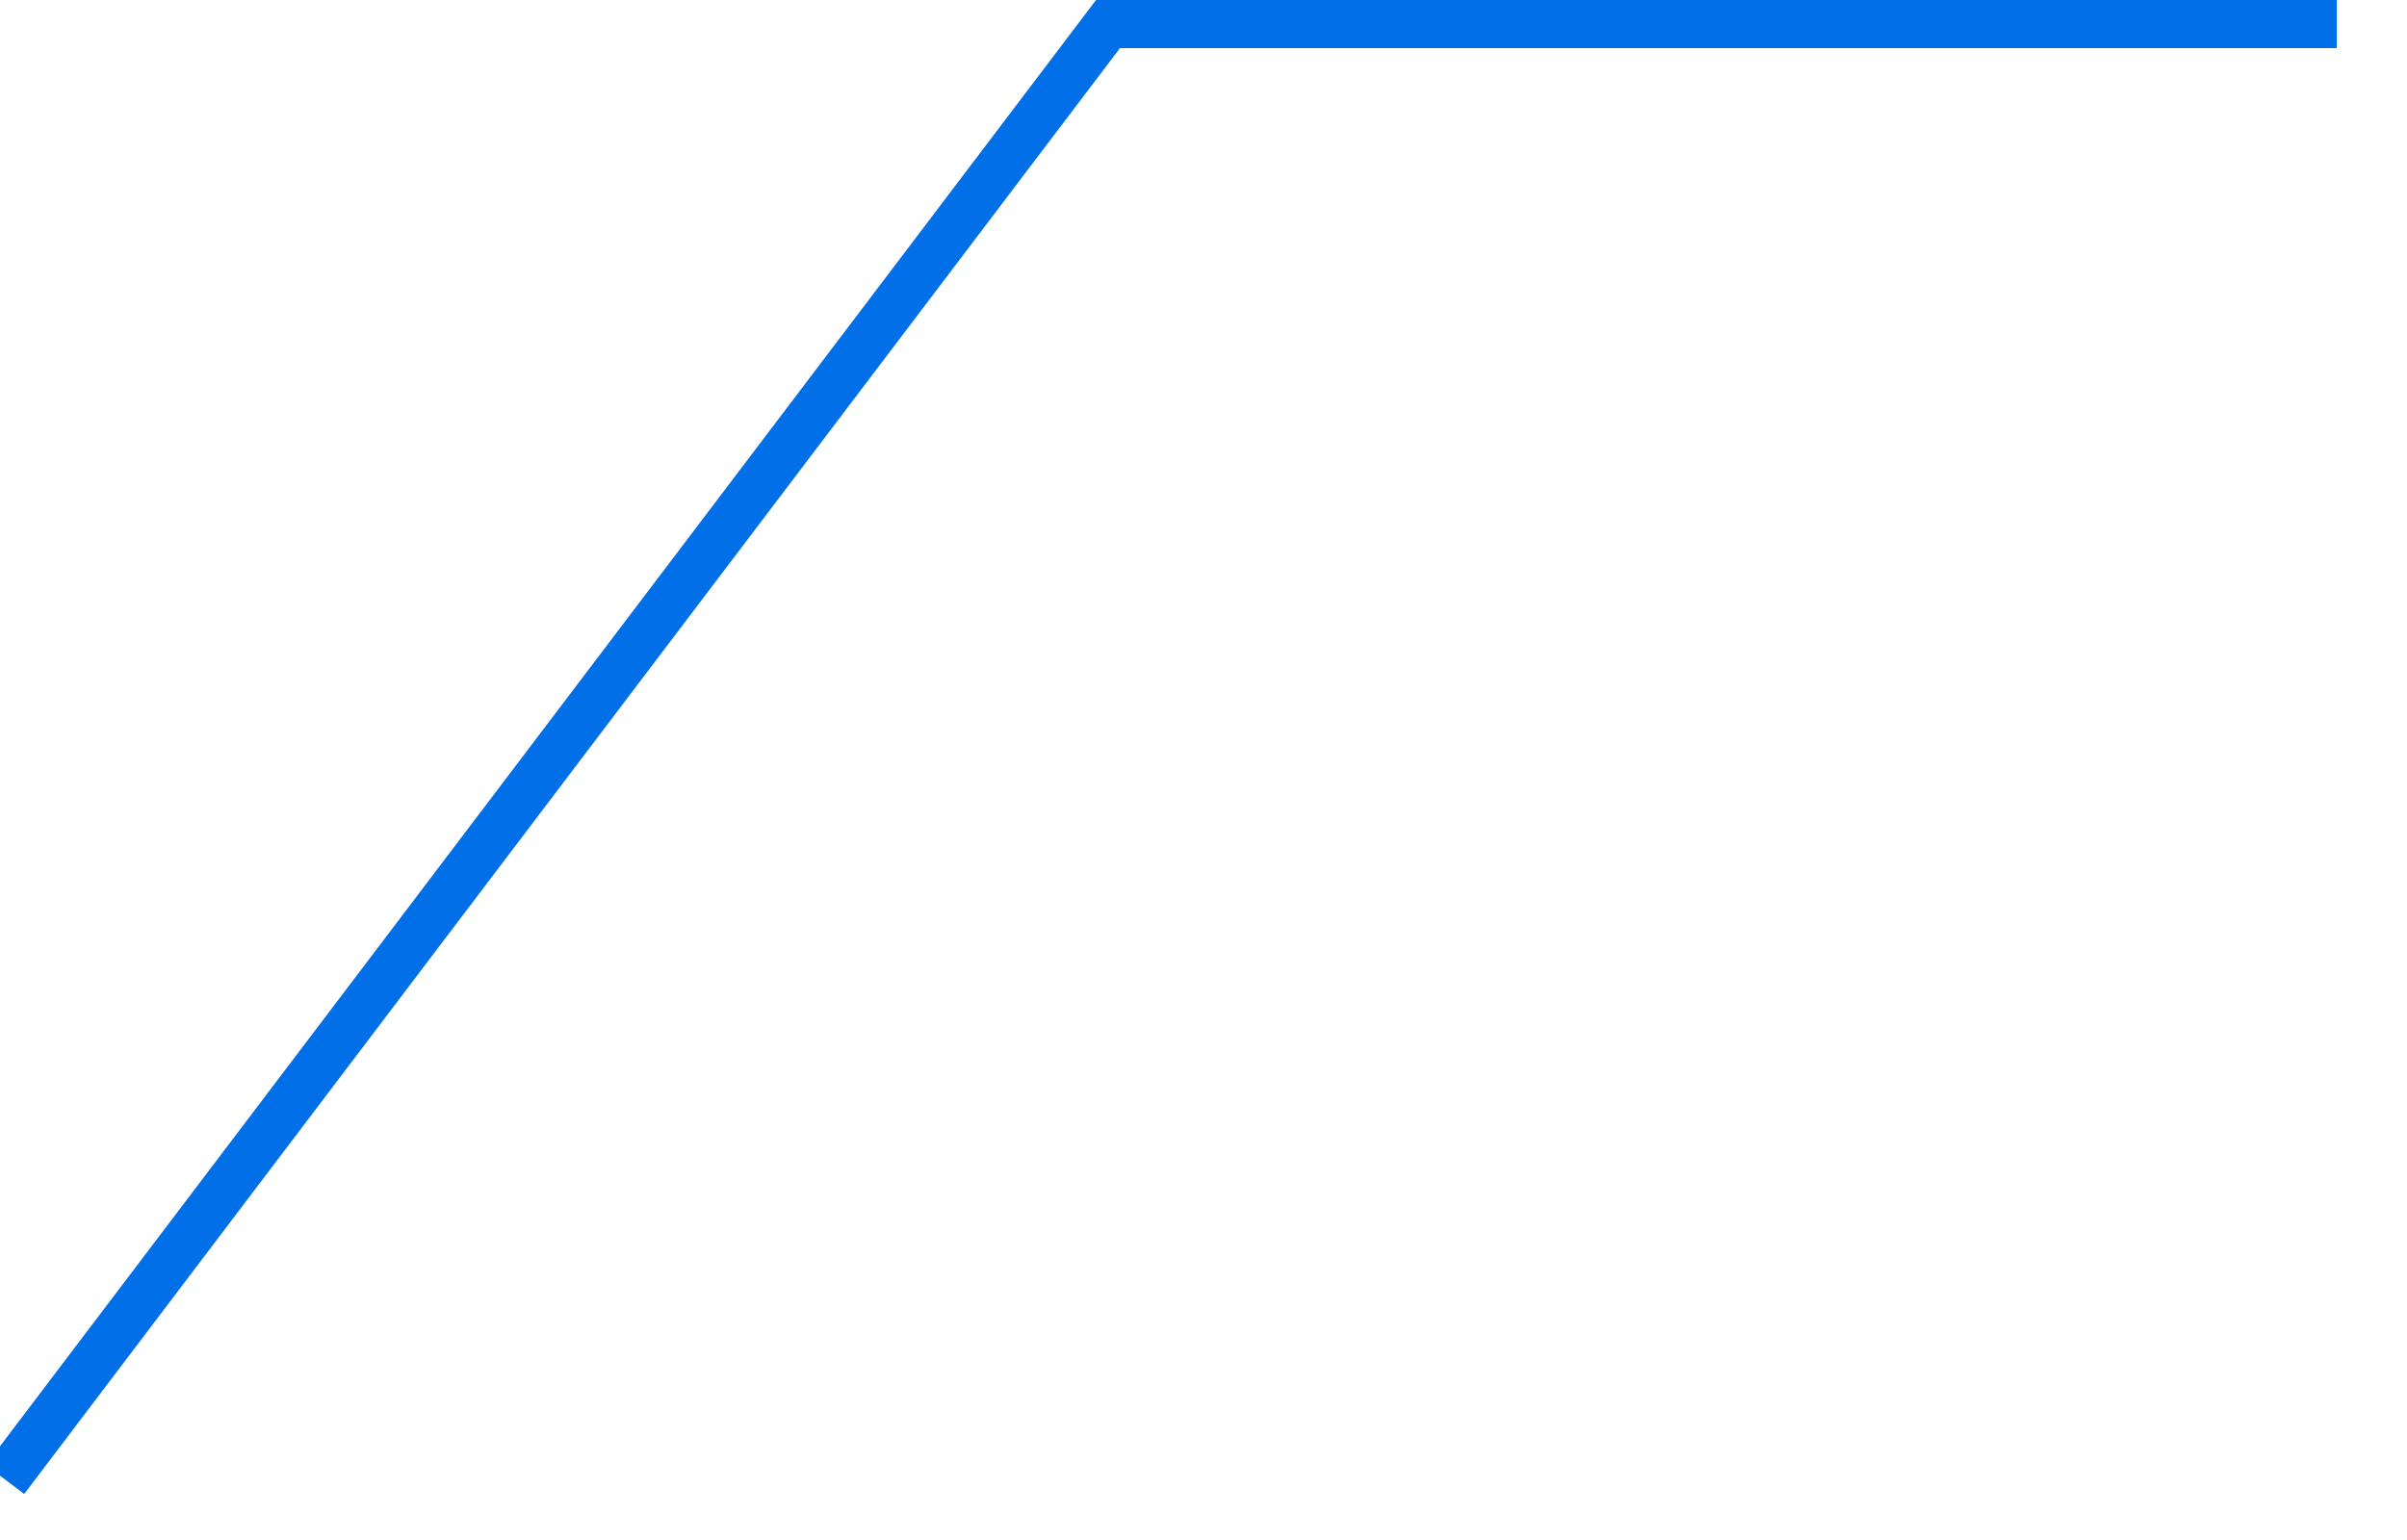
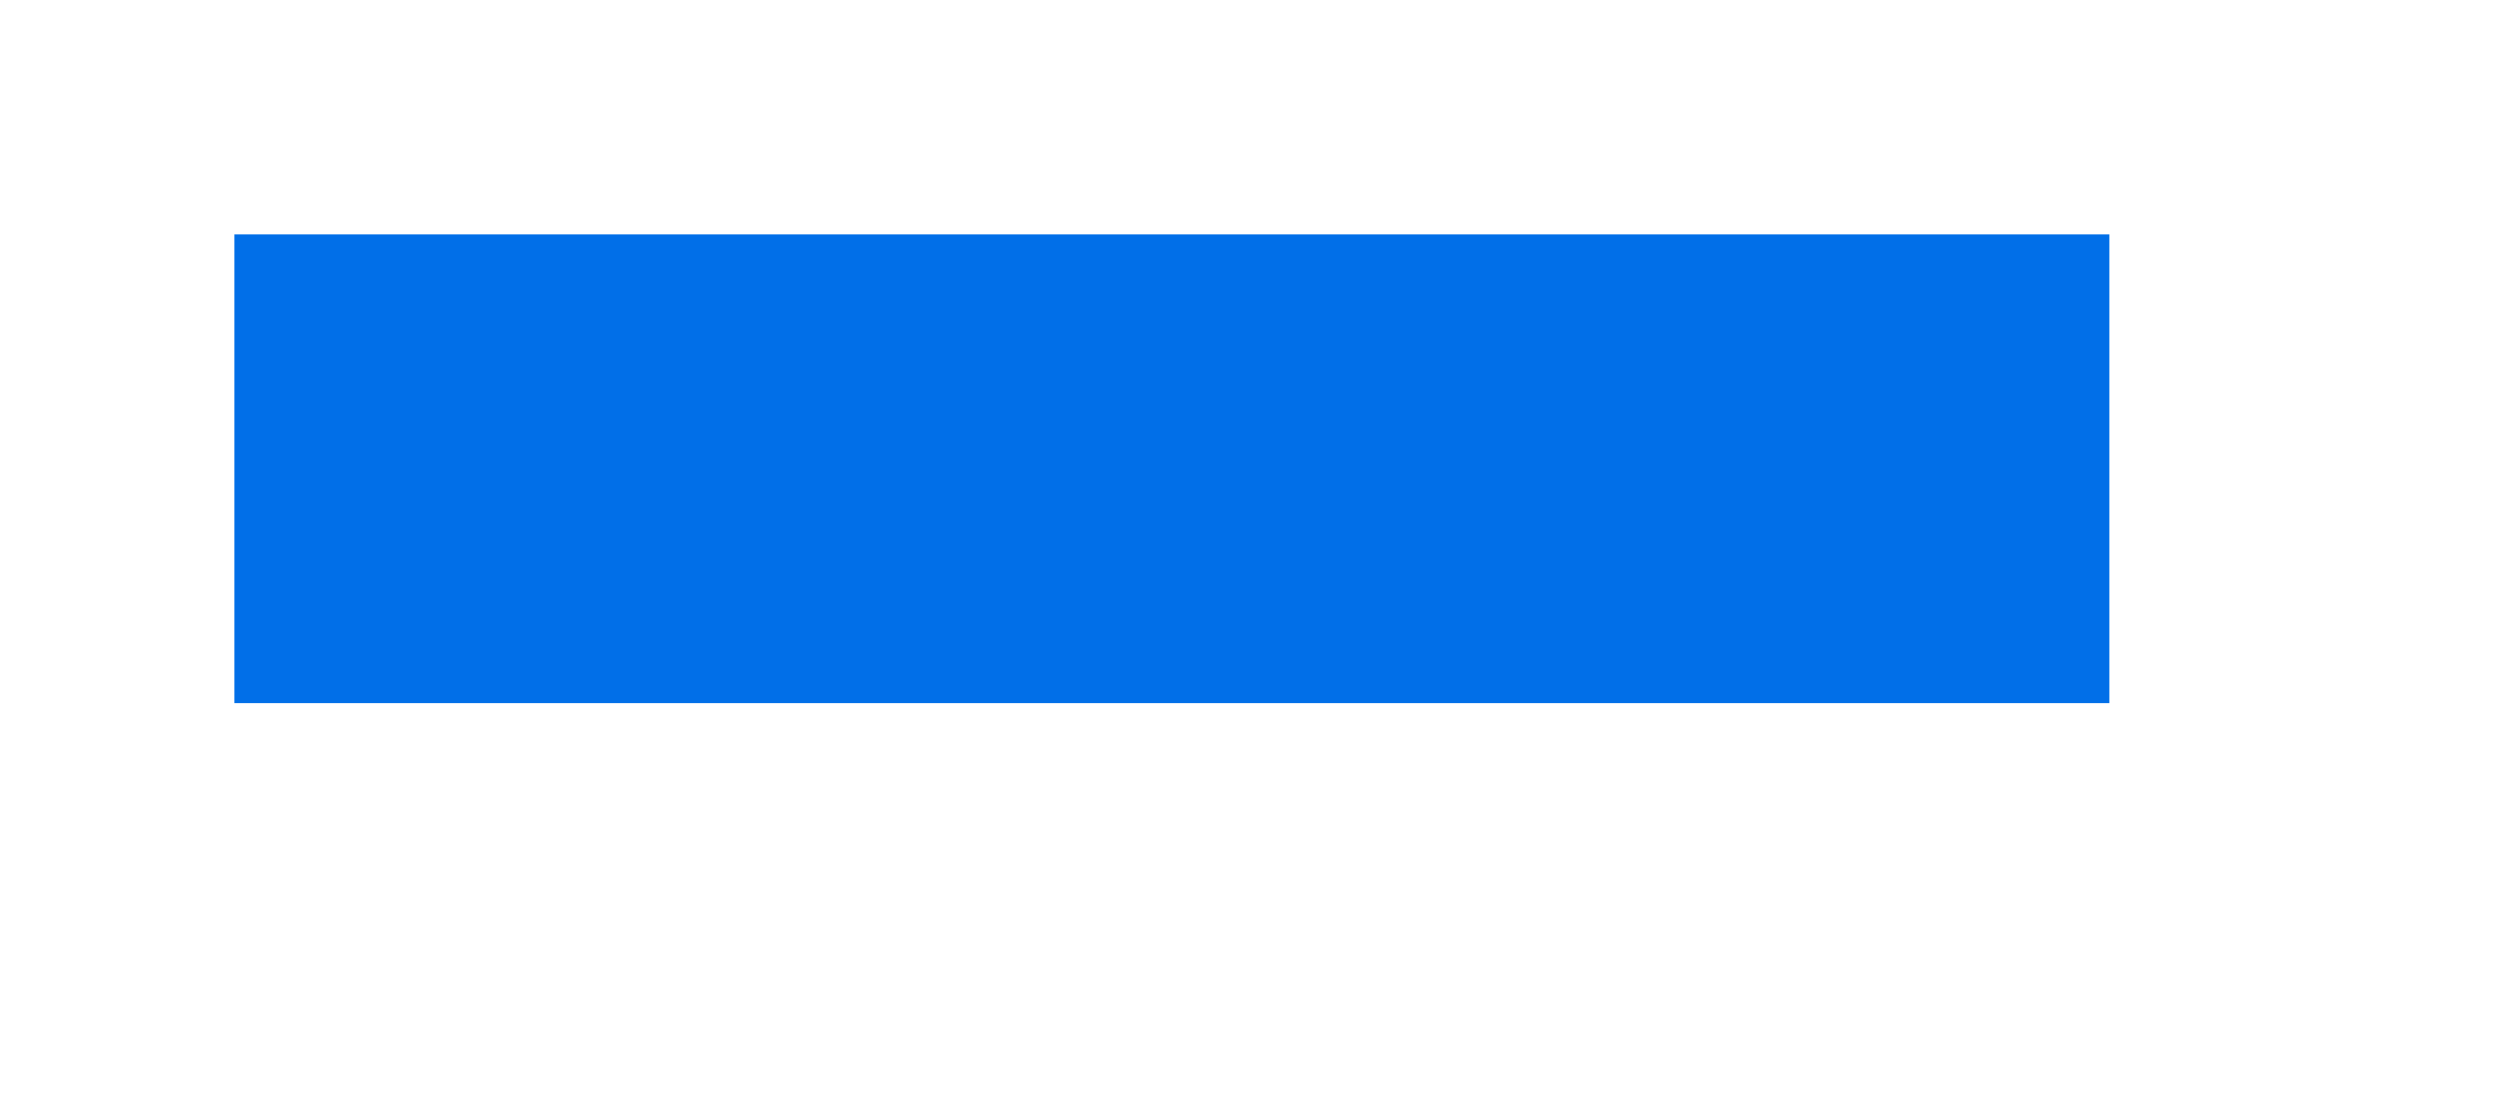
- <svg xmlns="http://www.w3.org/2000/svg" version="1.1" width="50px" height="32px">
-   <g transform="matrix(1 0 0 1 -1037 -124 )">
-     <path d="M 48.541 0.5  L 23.016 0.5  L 0.104 30.742  " stroke-width="1" stroke="#016fe8" fill="none" transform="matrix(1 0 0 1 1037 124 )" />
+ <svg xmlns="http://www.w3.org/2000/svg" version="1.1" width="16px" height="7px">
+   <g transform="matrix(1 0 0 1 -1031.5 -139.5 )">
+     <path d="M 1033 142.5  L 1045 142.5  " stroke-width="3" stroke="#016fe8" fill="none" />
  </g>
</svg>
